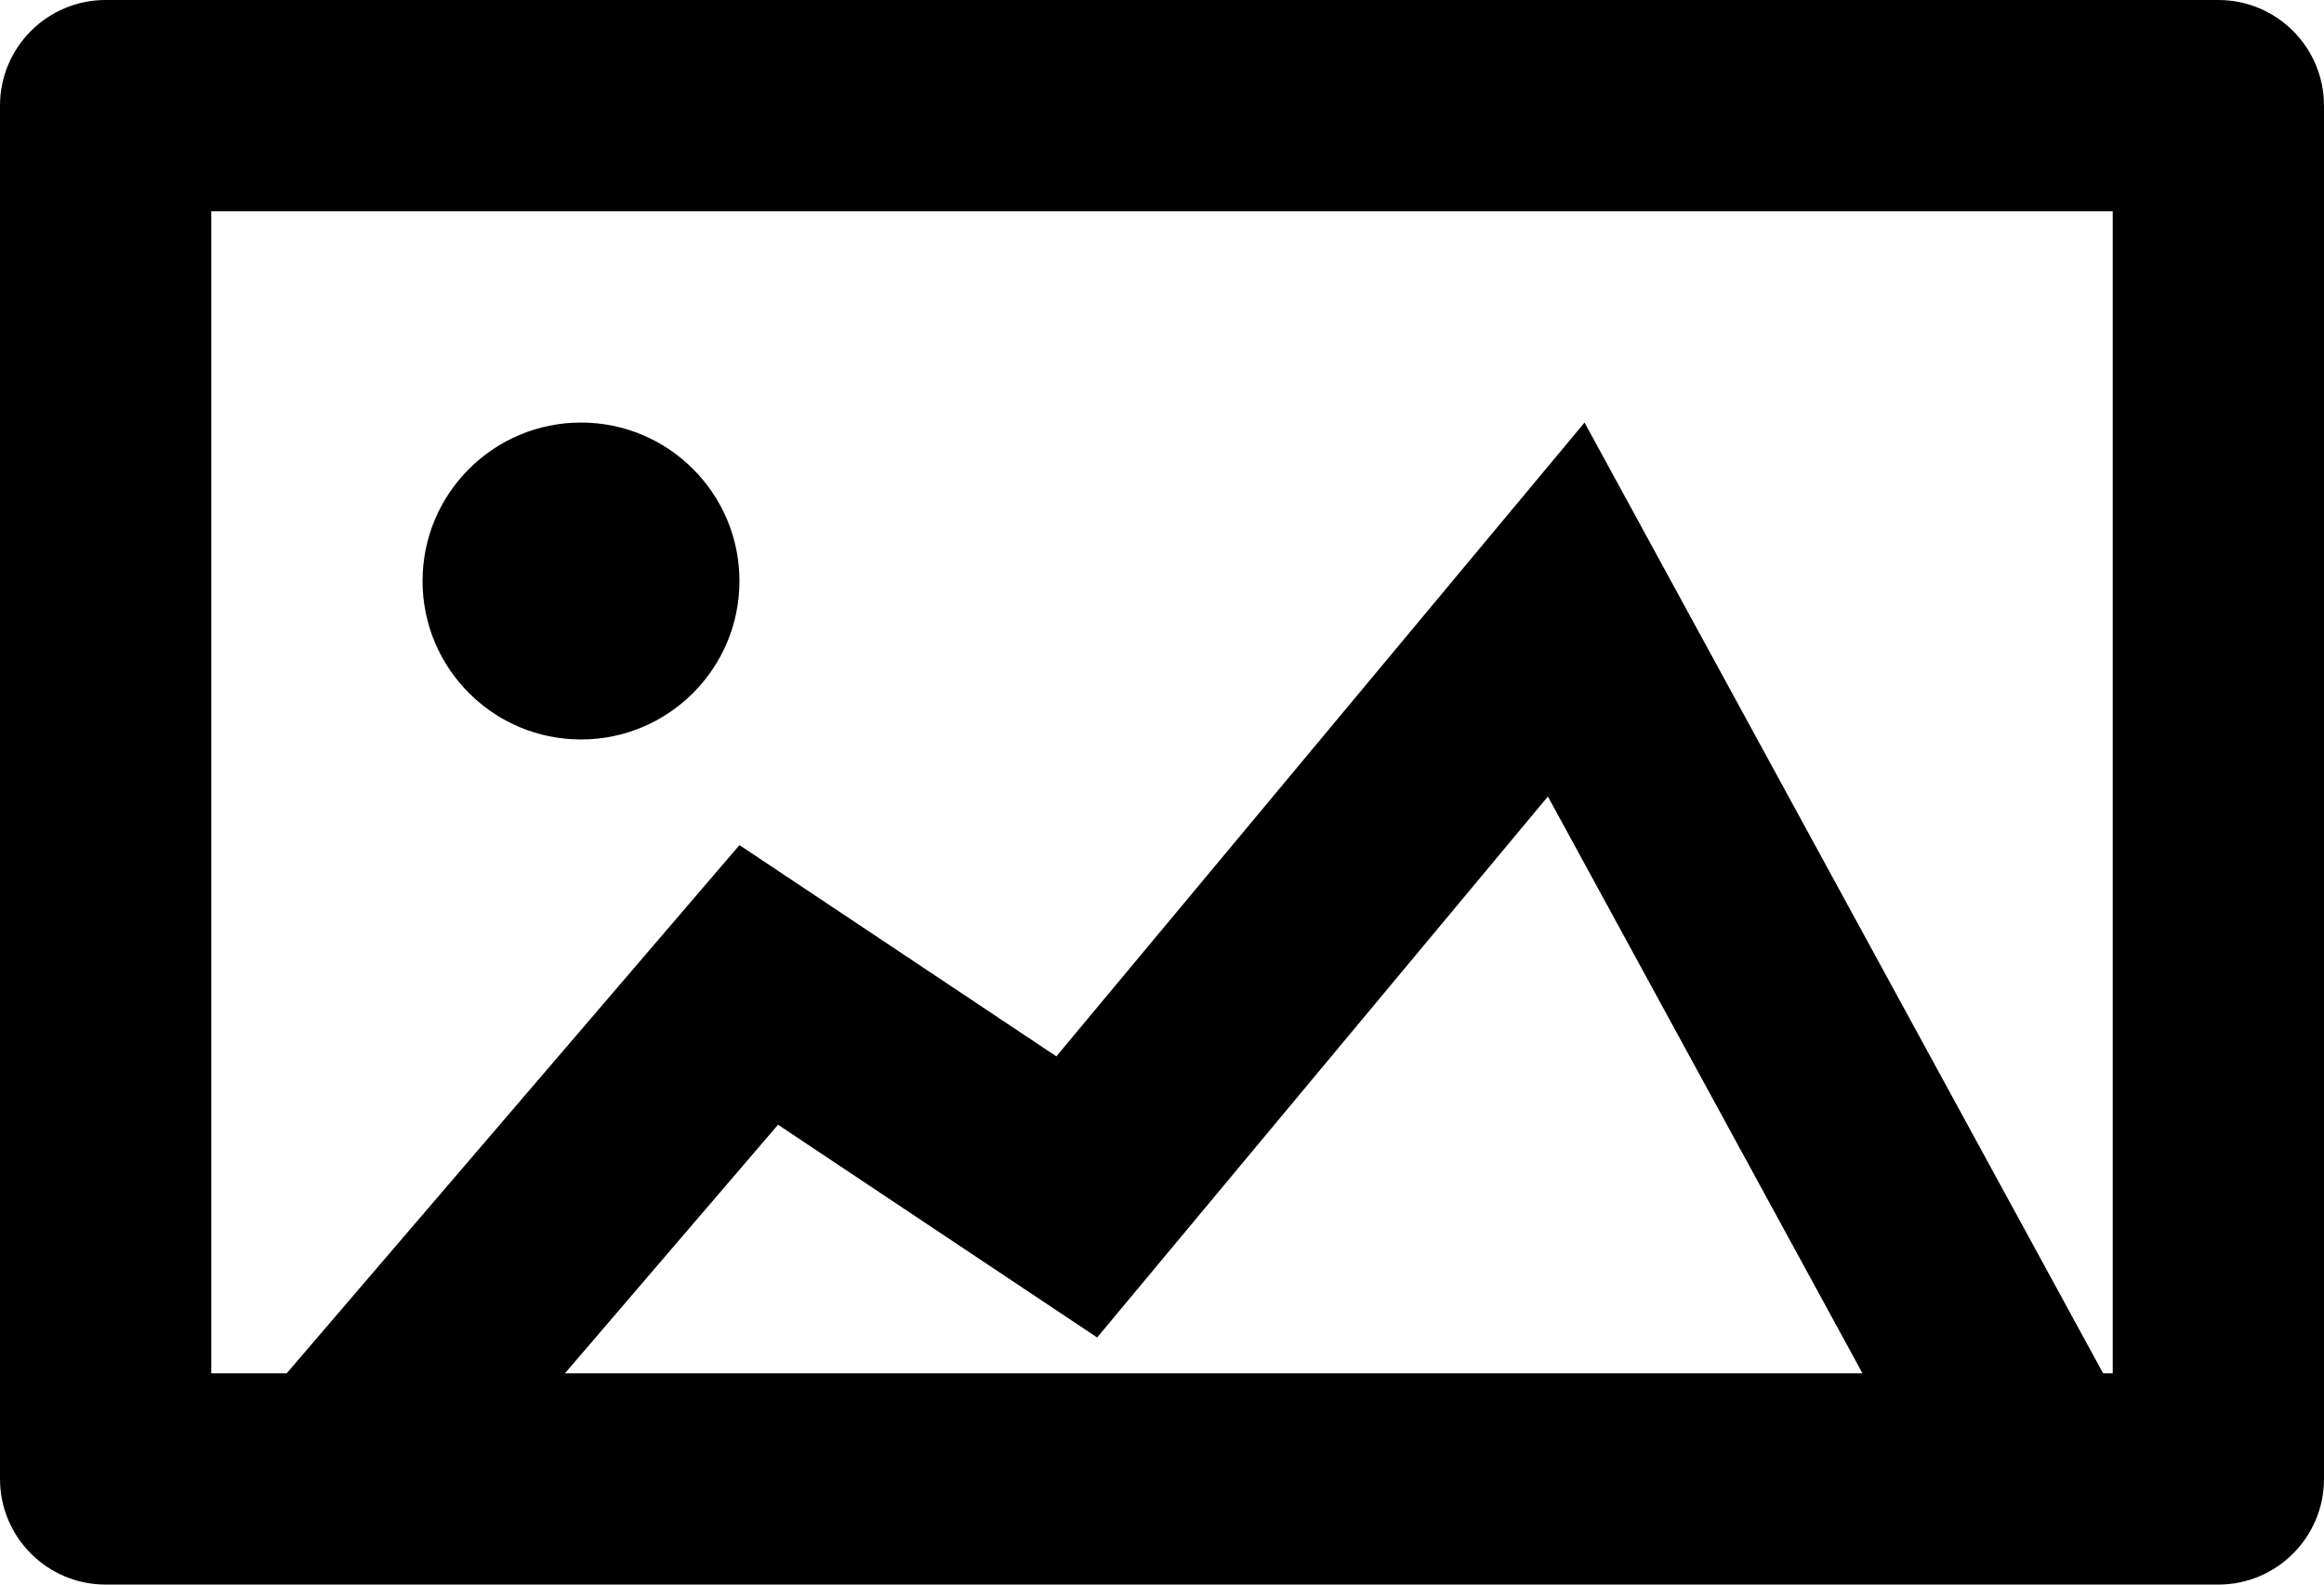
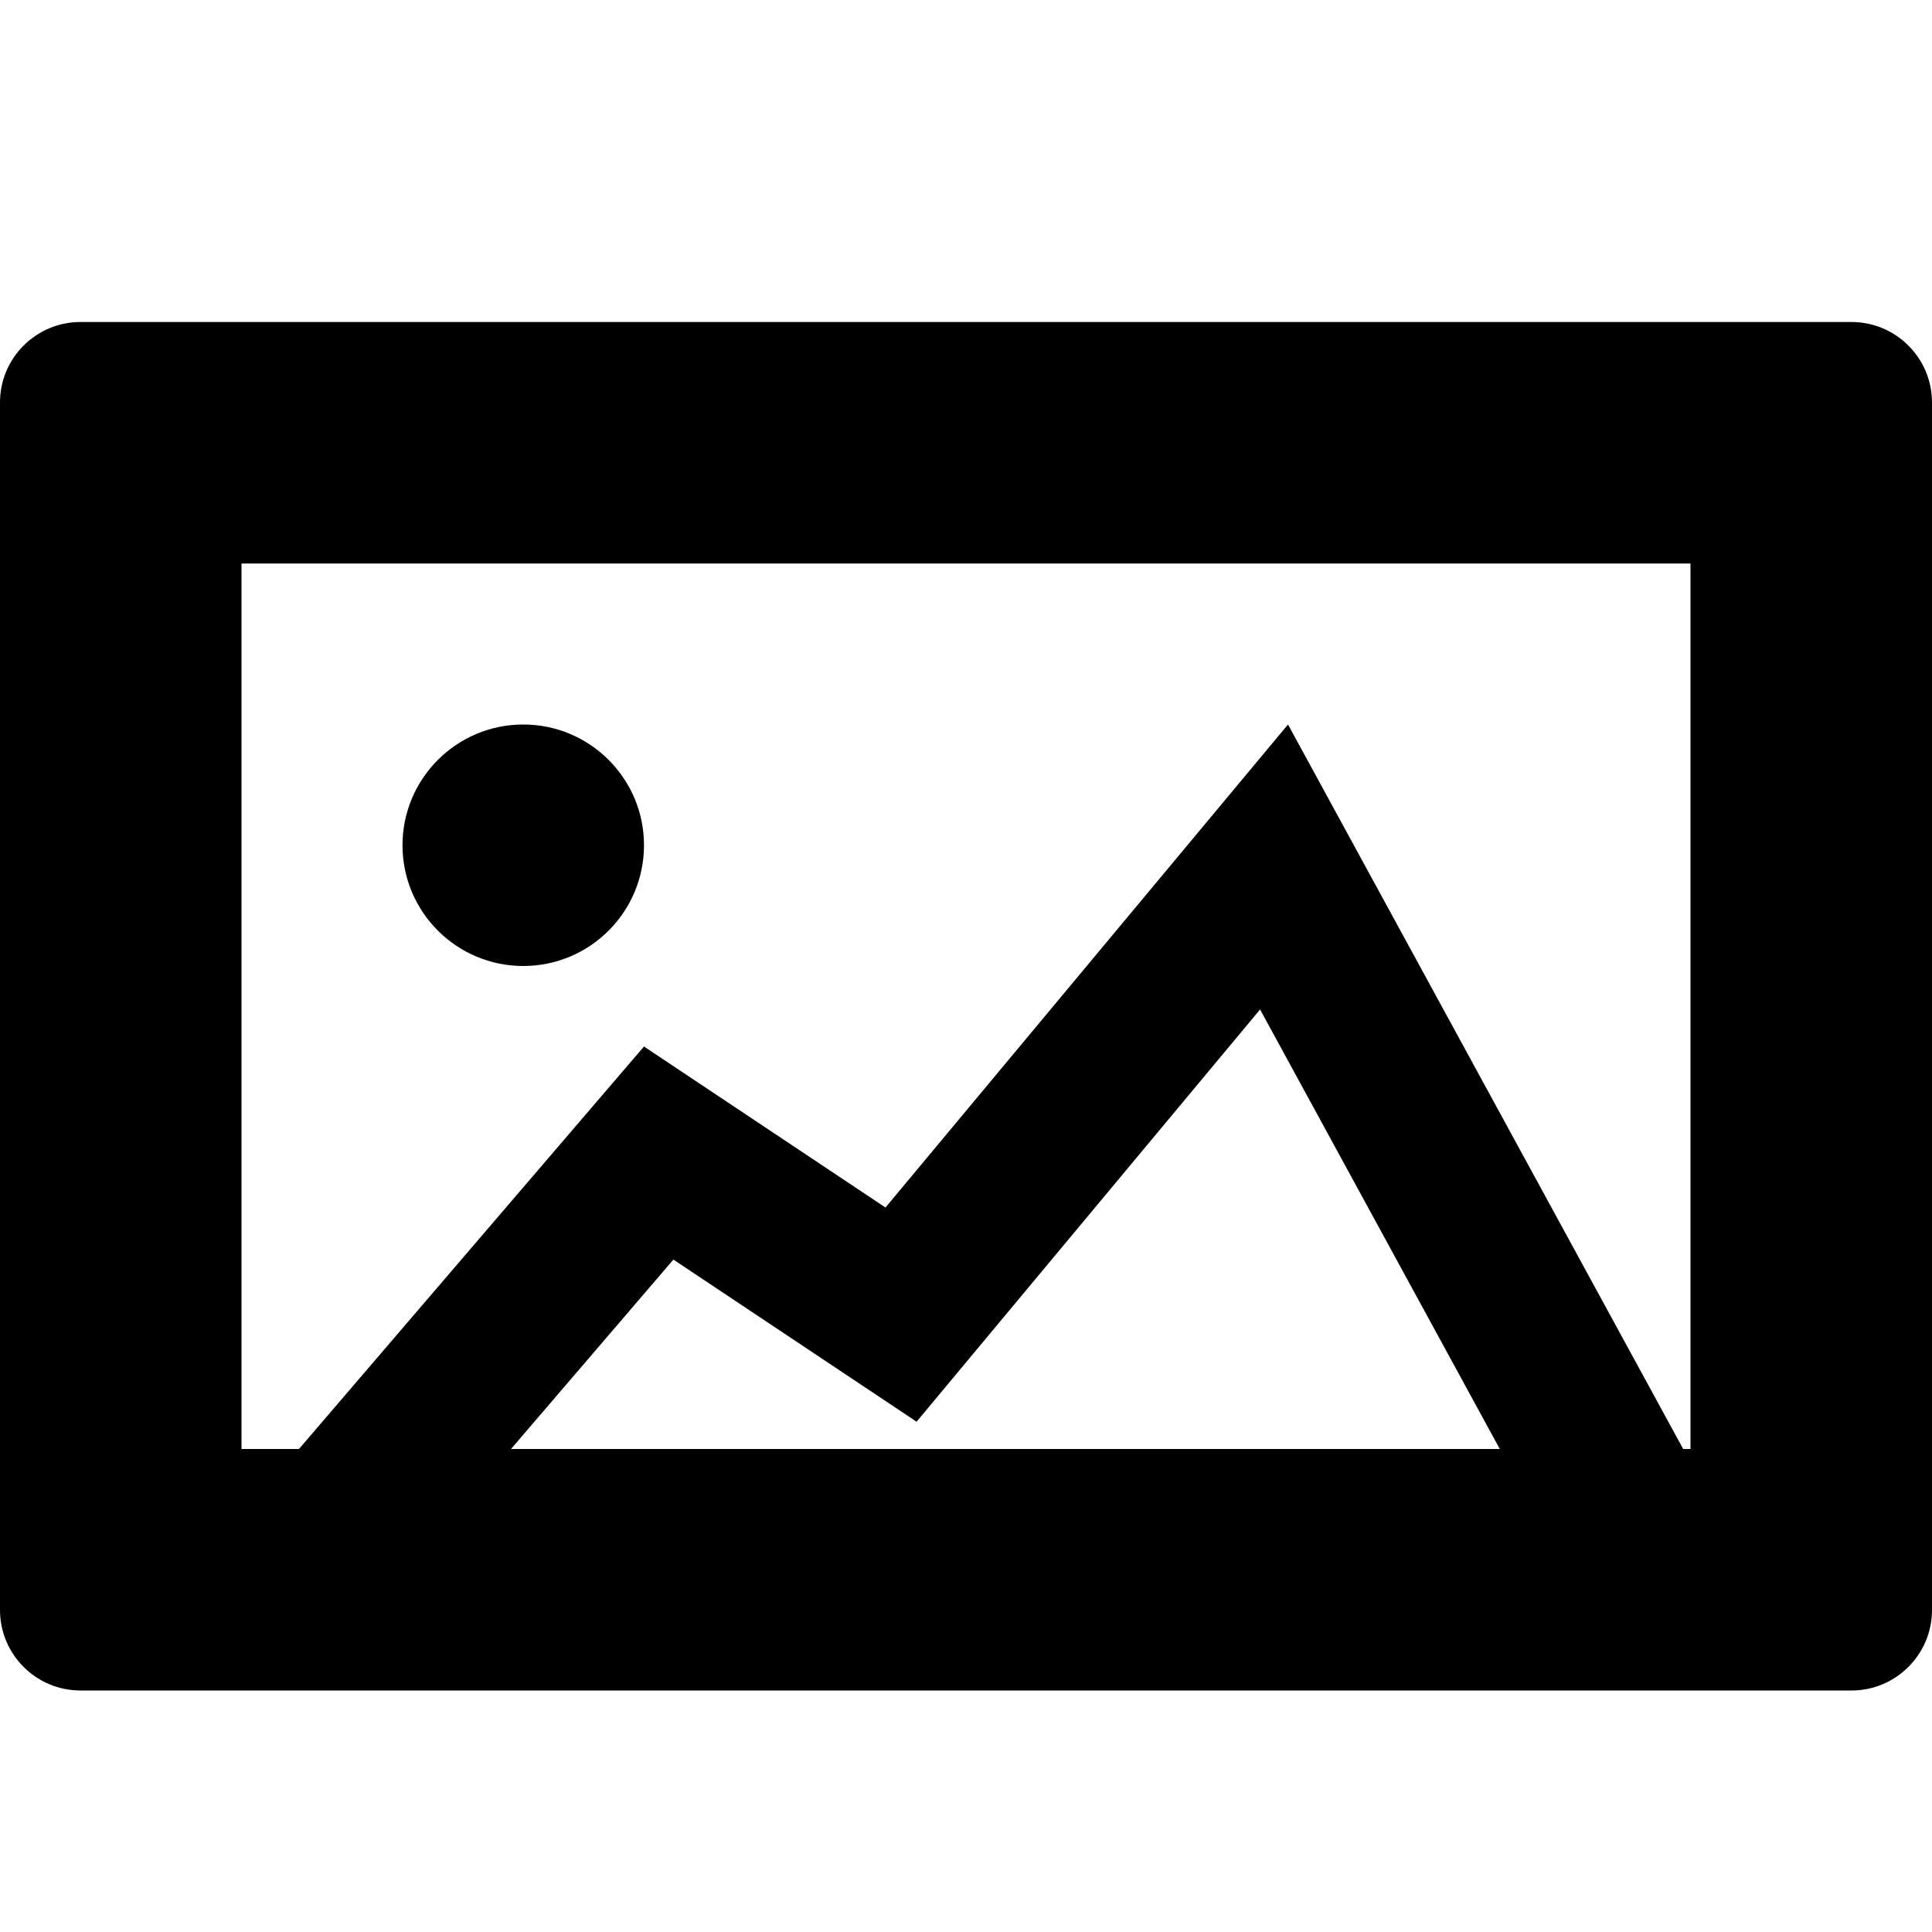
- <svg xmlns="http://www.w3.org/2000/svg" width="22" height="15" viewBox="0 0 22 15">
-   <path d="M19.909,13 L20,13 L20,2 L2,2 L2,13 L2.714,13 L7,8 L10,10 L15,4 L19.909,13 Z M1,0 L21,0 C21.552,-1.01453063e-16 22,0.448 22,1 L22,14 C22,14.552 21.552,15 21,15 L1,15 C0.448,15 6.76353751e-17,14.552 0,14 L0,1 C-6.76353751e-17,0.448 0.448,1.01453063e-16 1,0 Z M5.5,7 C4.672,7 4,6.328 4,5.5 C4,4.672 4.672,4 5.5,4 C6.328,4 7,4.672 7,5.5 C7,6.328 6.328,7 5.5,7 Z M17.631,13 L14.653,7.54 L10.386,12.661 L7.365,10.647 L5.348,13 L17.631,13 Z" />
+ <svg xmlns="http://www.w3.org/2000/svg" width="24" height="24" viewBox="0 0 24 24">
+   <path d="M20.909,18 L21,18 L21,7 L3,7 L3,18 L3.714,18 L8,13 L11,15 L16,9 L20.909,18 Z M1,4 L23,4 C23.552,4 24,4.448 24,5 L24,20 C24,20.552 23.552,21 23,21 L1,21 C0.448,21 6.76353751e-17,20.552 0,20 L0,5 C-6.76353751e-17,4.448 0.448,4 1,4 Z M6.5,12 C5.672,12 5,11.328 5,10.5 C5,9.672 5.672,9 6.5,9 C7.328,9 8,9.672 8,10.5 C8,11.328 7.328,12 6.5,12 Z M18.631,18 L15.653,12.54 L11.386,17.661 L8.365,15.647 L6.348,18 L18.631,18 Z" />
</svg>
